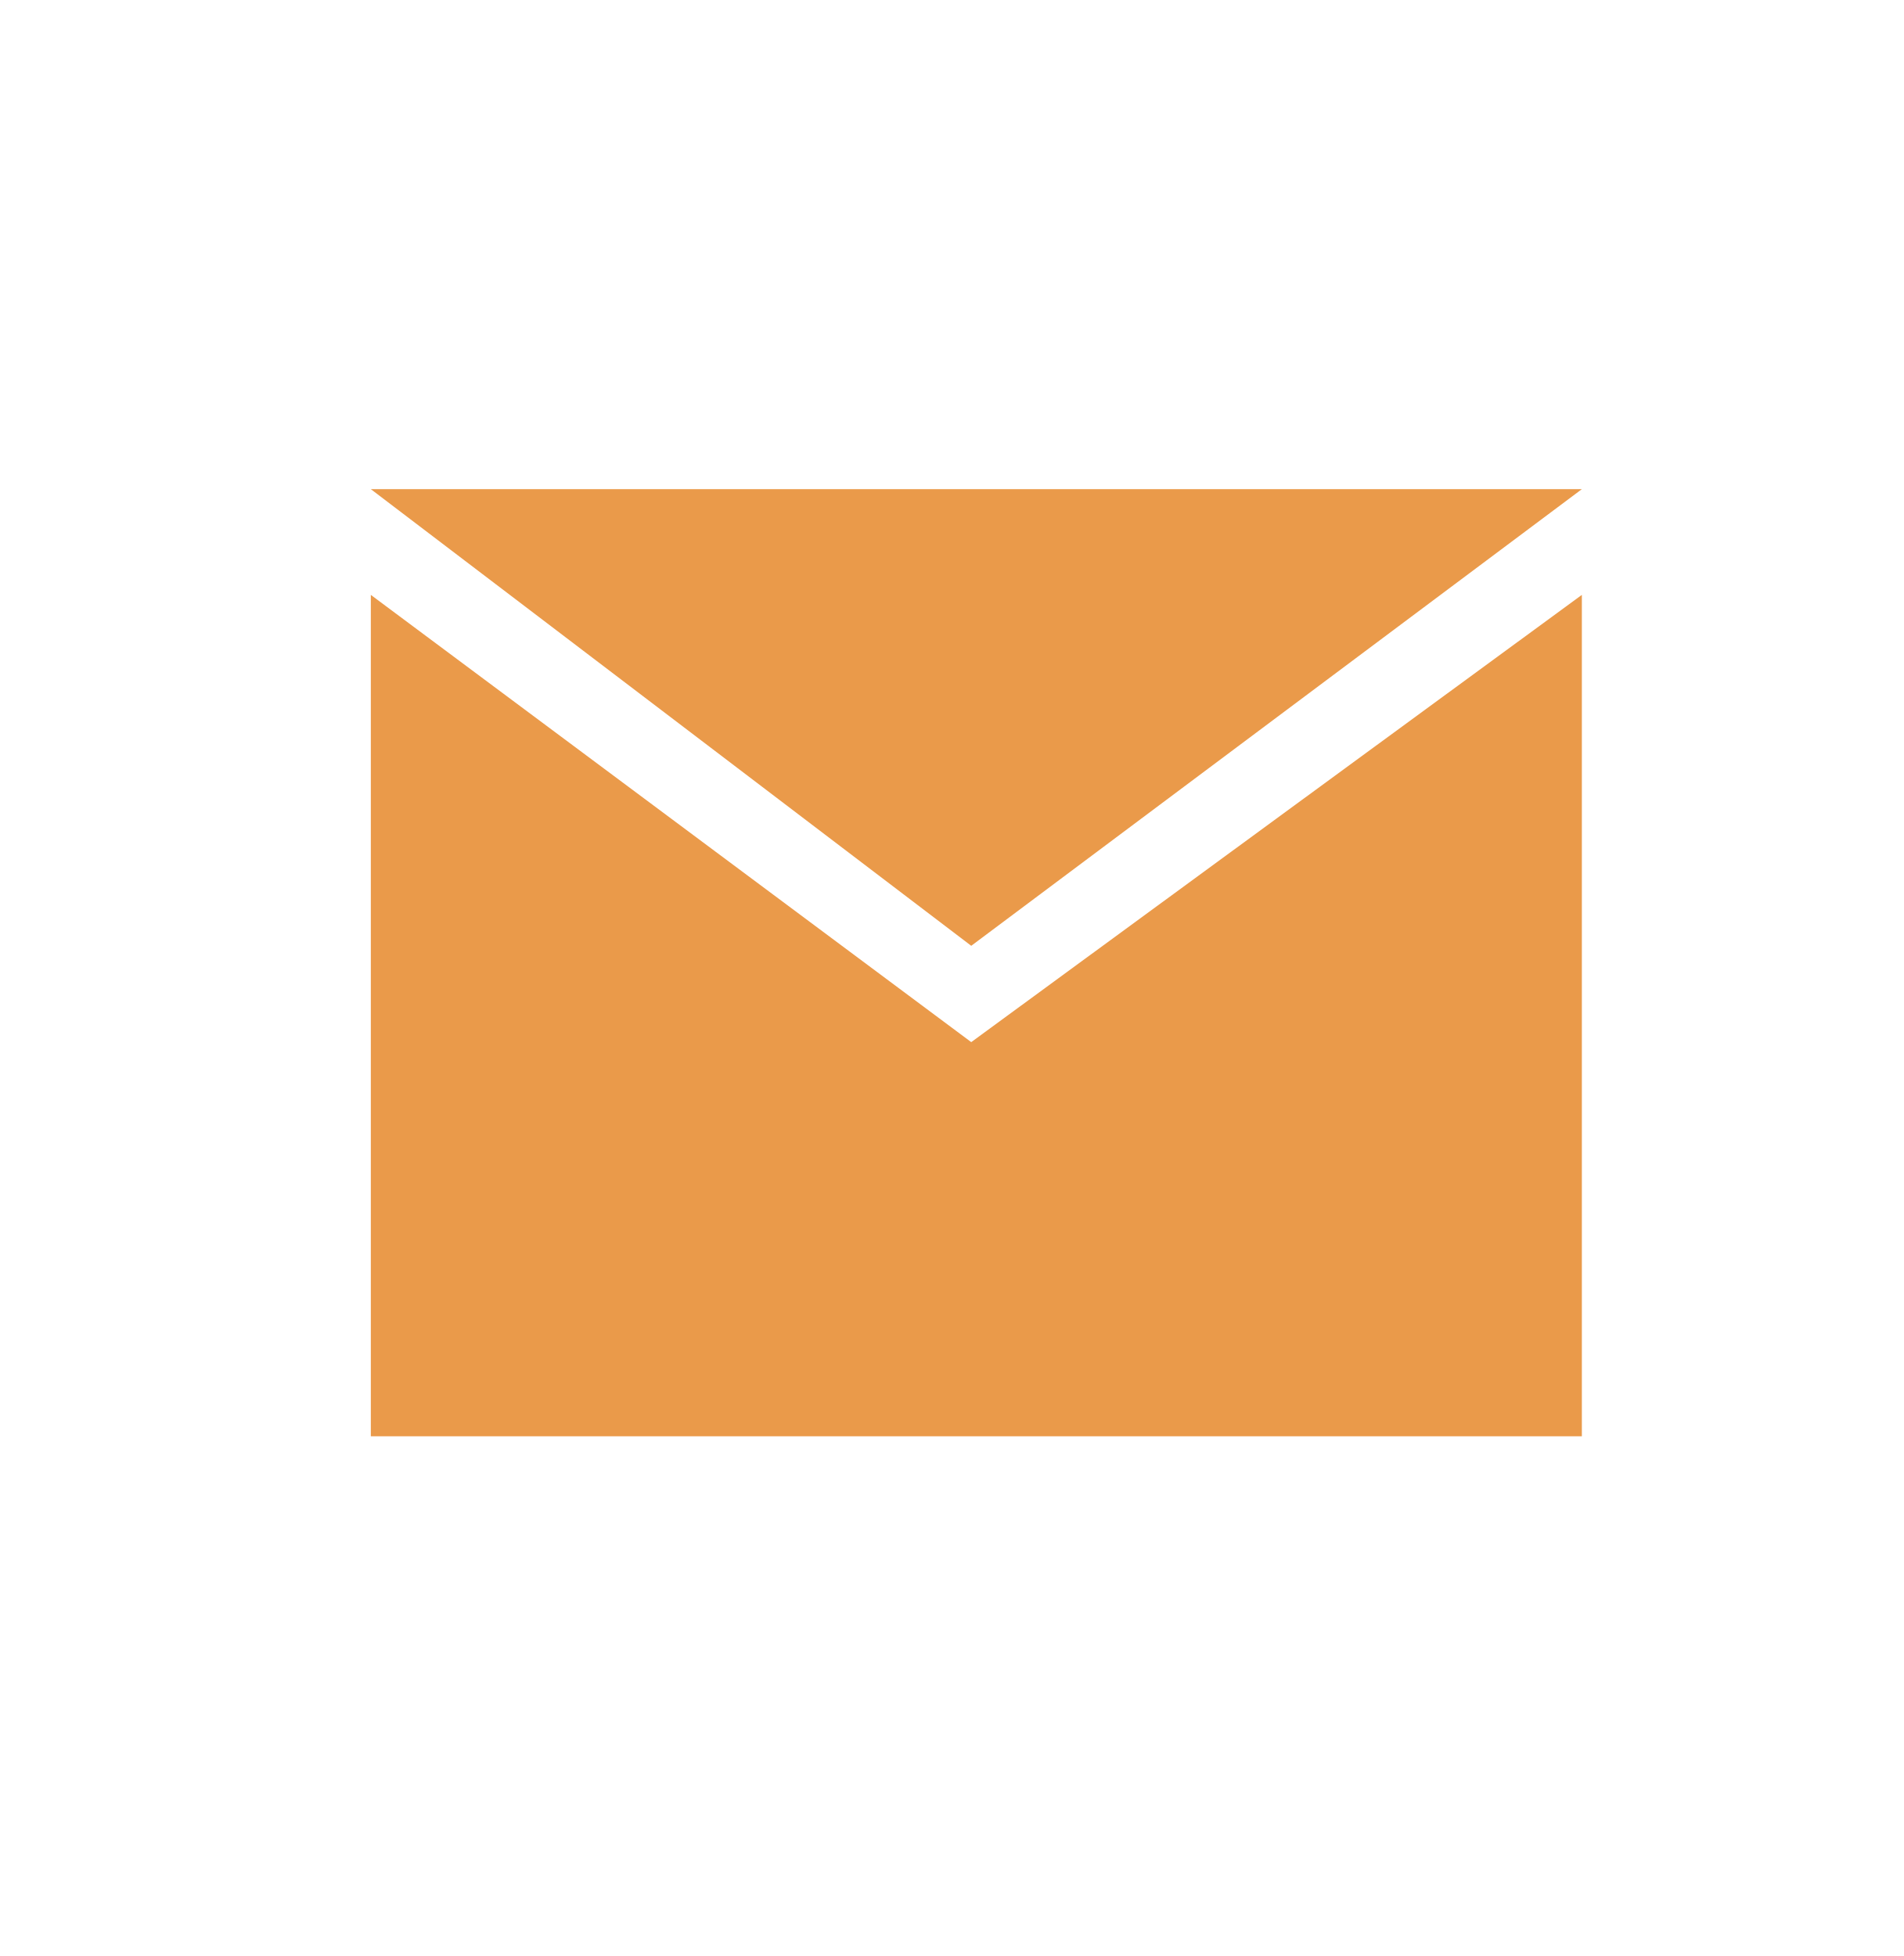
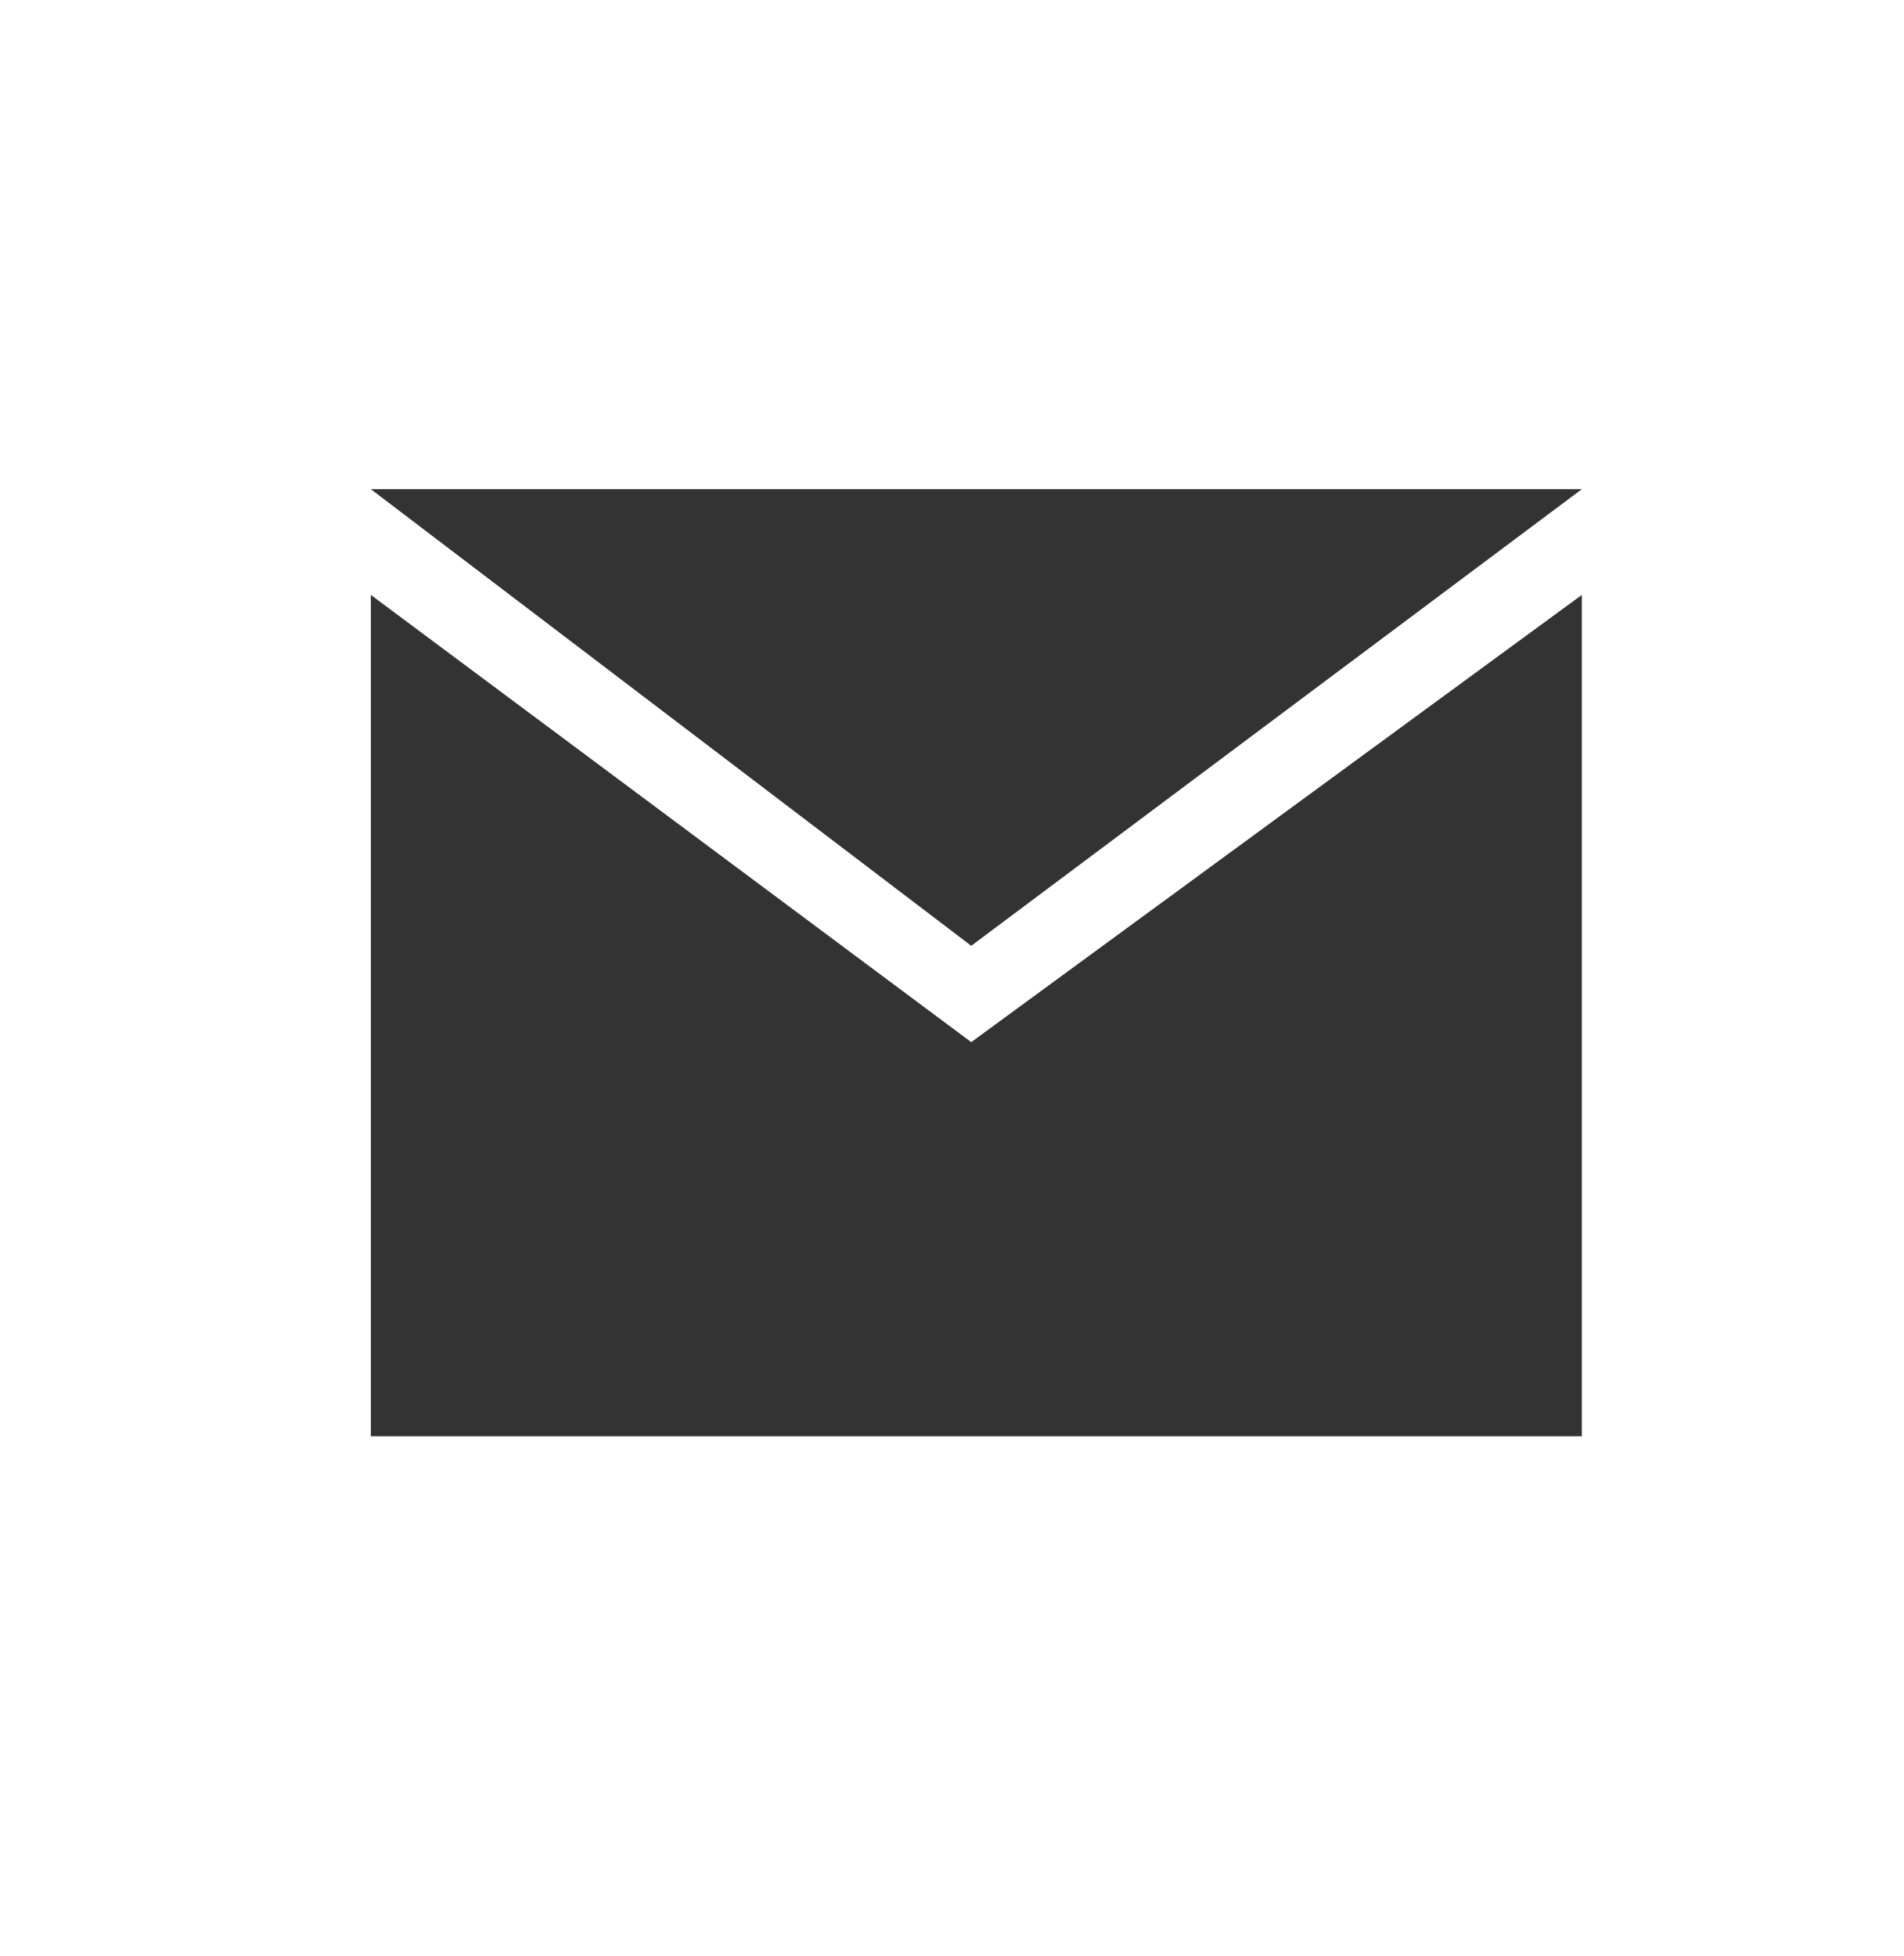
<svg xmlns="http://www.w3.org/2000/svg" version="1.1" id="svg2" width="36" height="37" viewBox="0 0 36 37">
  <defs id="defs6" />
-   <g id="layer3" />
-   <path d="M 18.368,17.891 7.013,9.253 H 29.916 M 7.013,11.253 18.368,19.713 29.916,11.253 V 27.169 H 7.013 Z" style="fill-opacity:1;fill:#ea9a4a;" id="path1362" />
+   <path d="M 18.368,17.891 7.013,9.253 H 29.916 M 7.013,11.253 18.368,19.713 29.916,11.253 V 27.169 H 7.013 Z" style="fill:#333333;fill-opacity:1" id="path1362" />
</svg>
